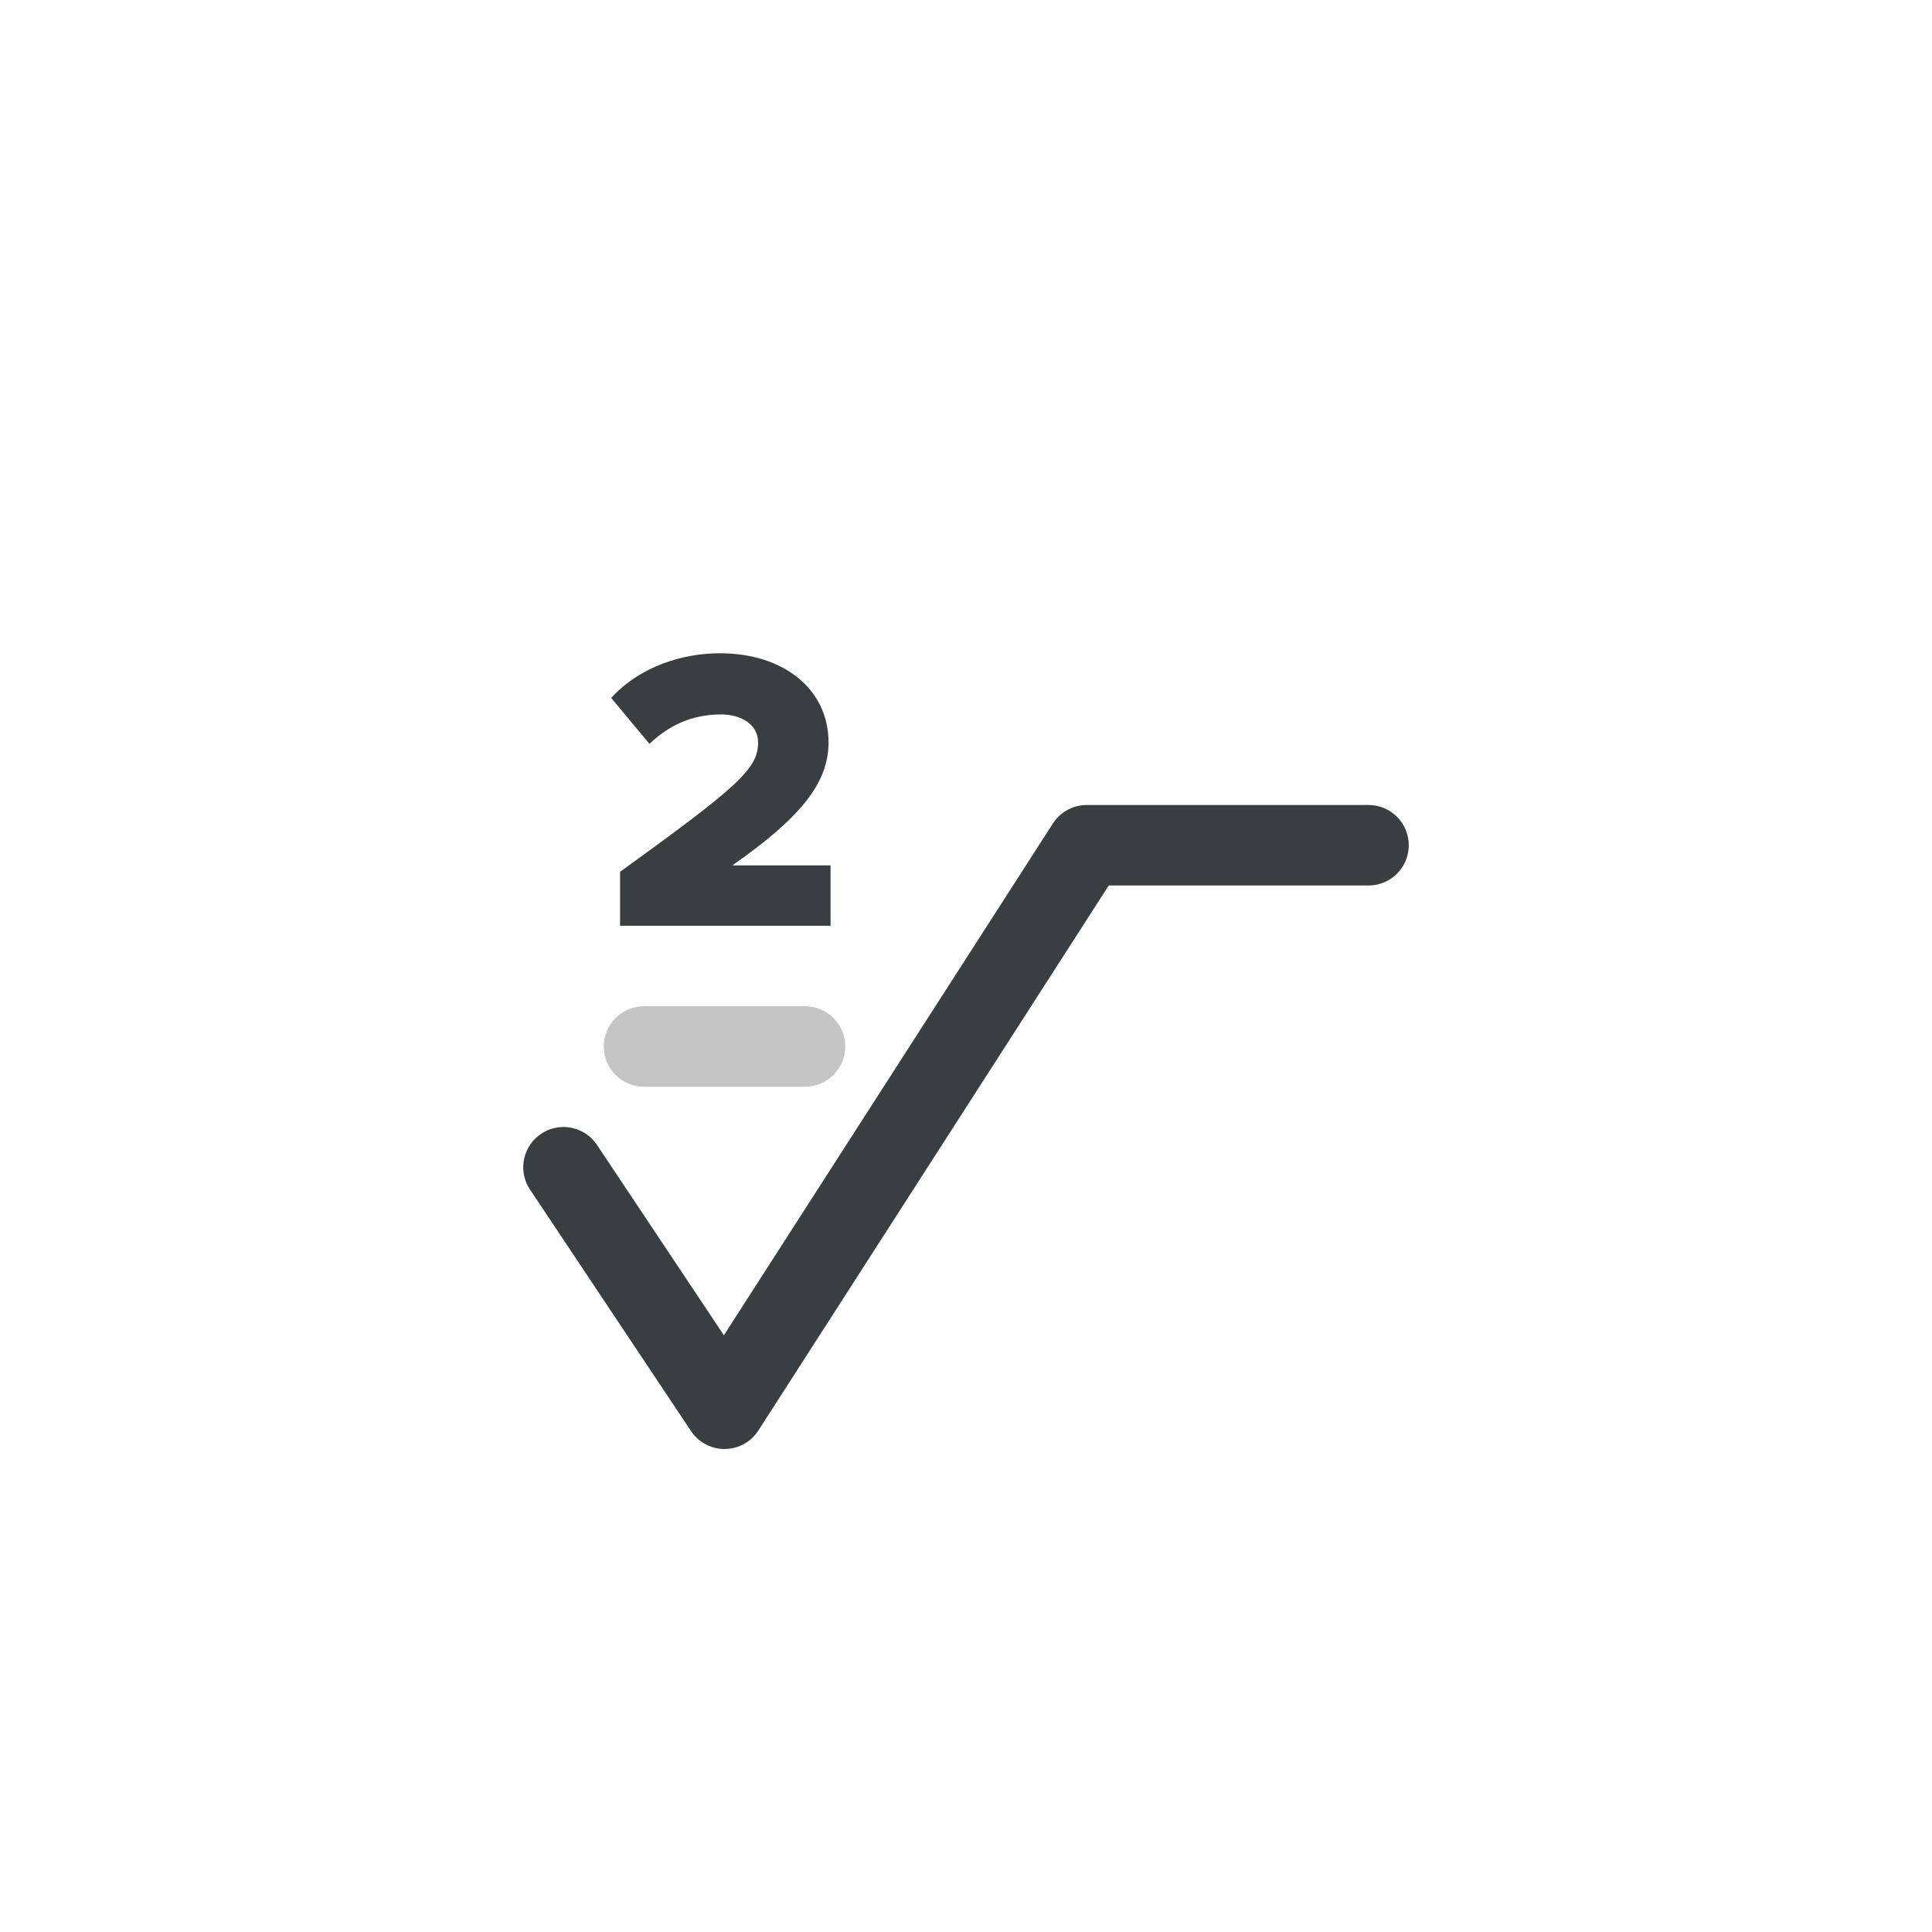
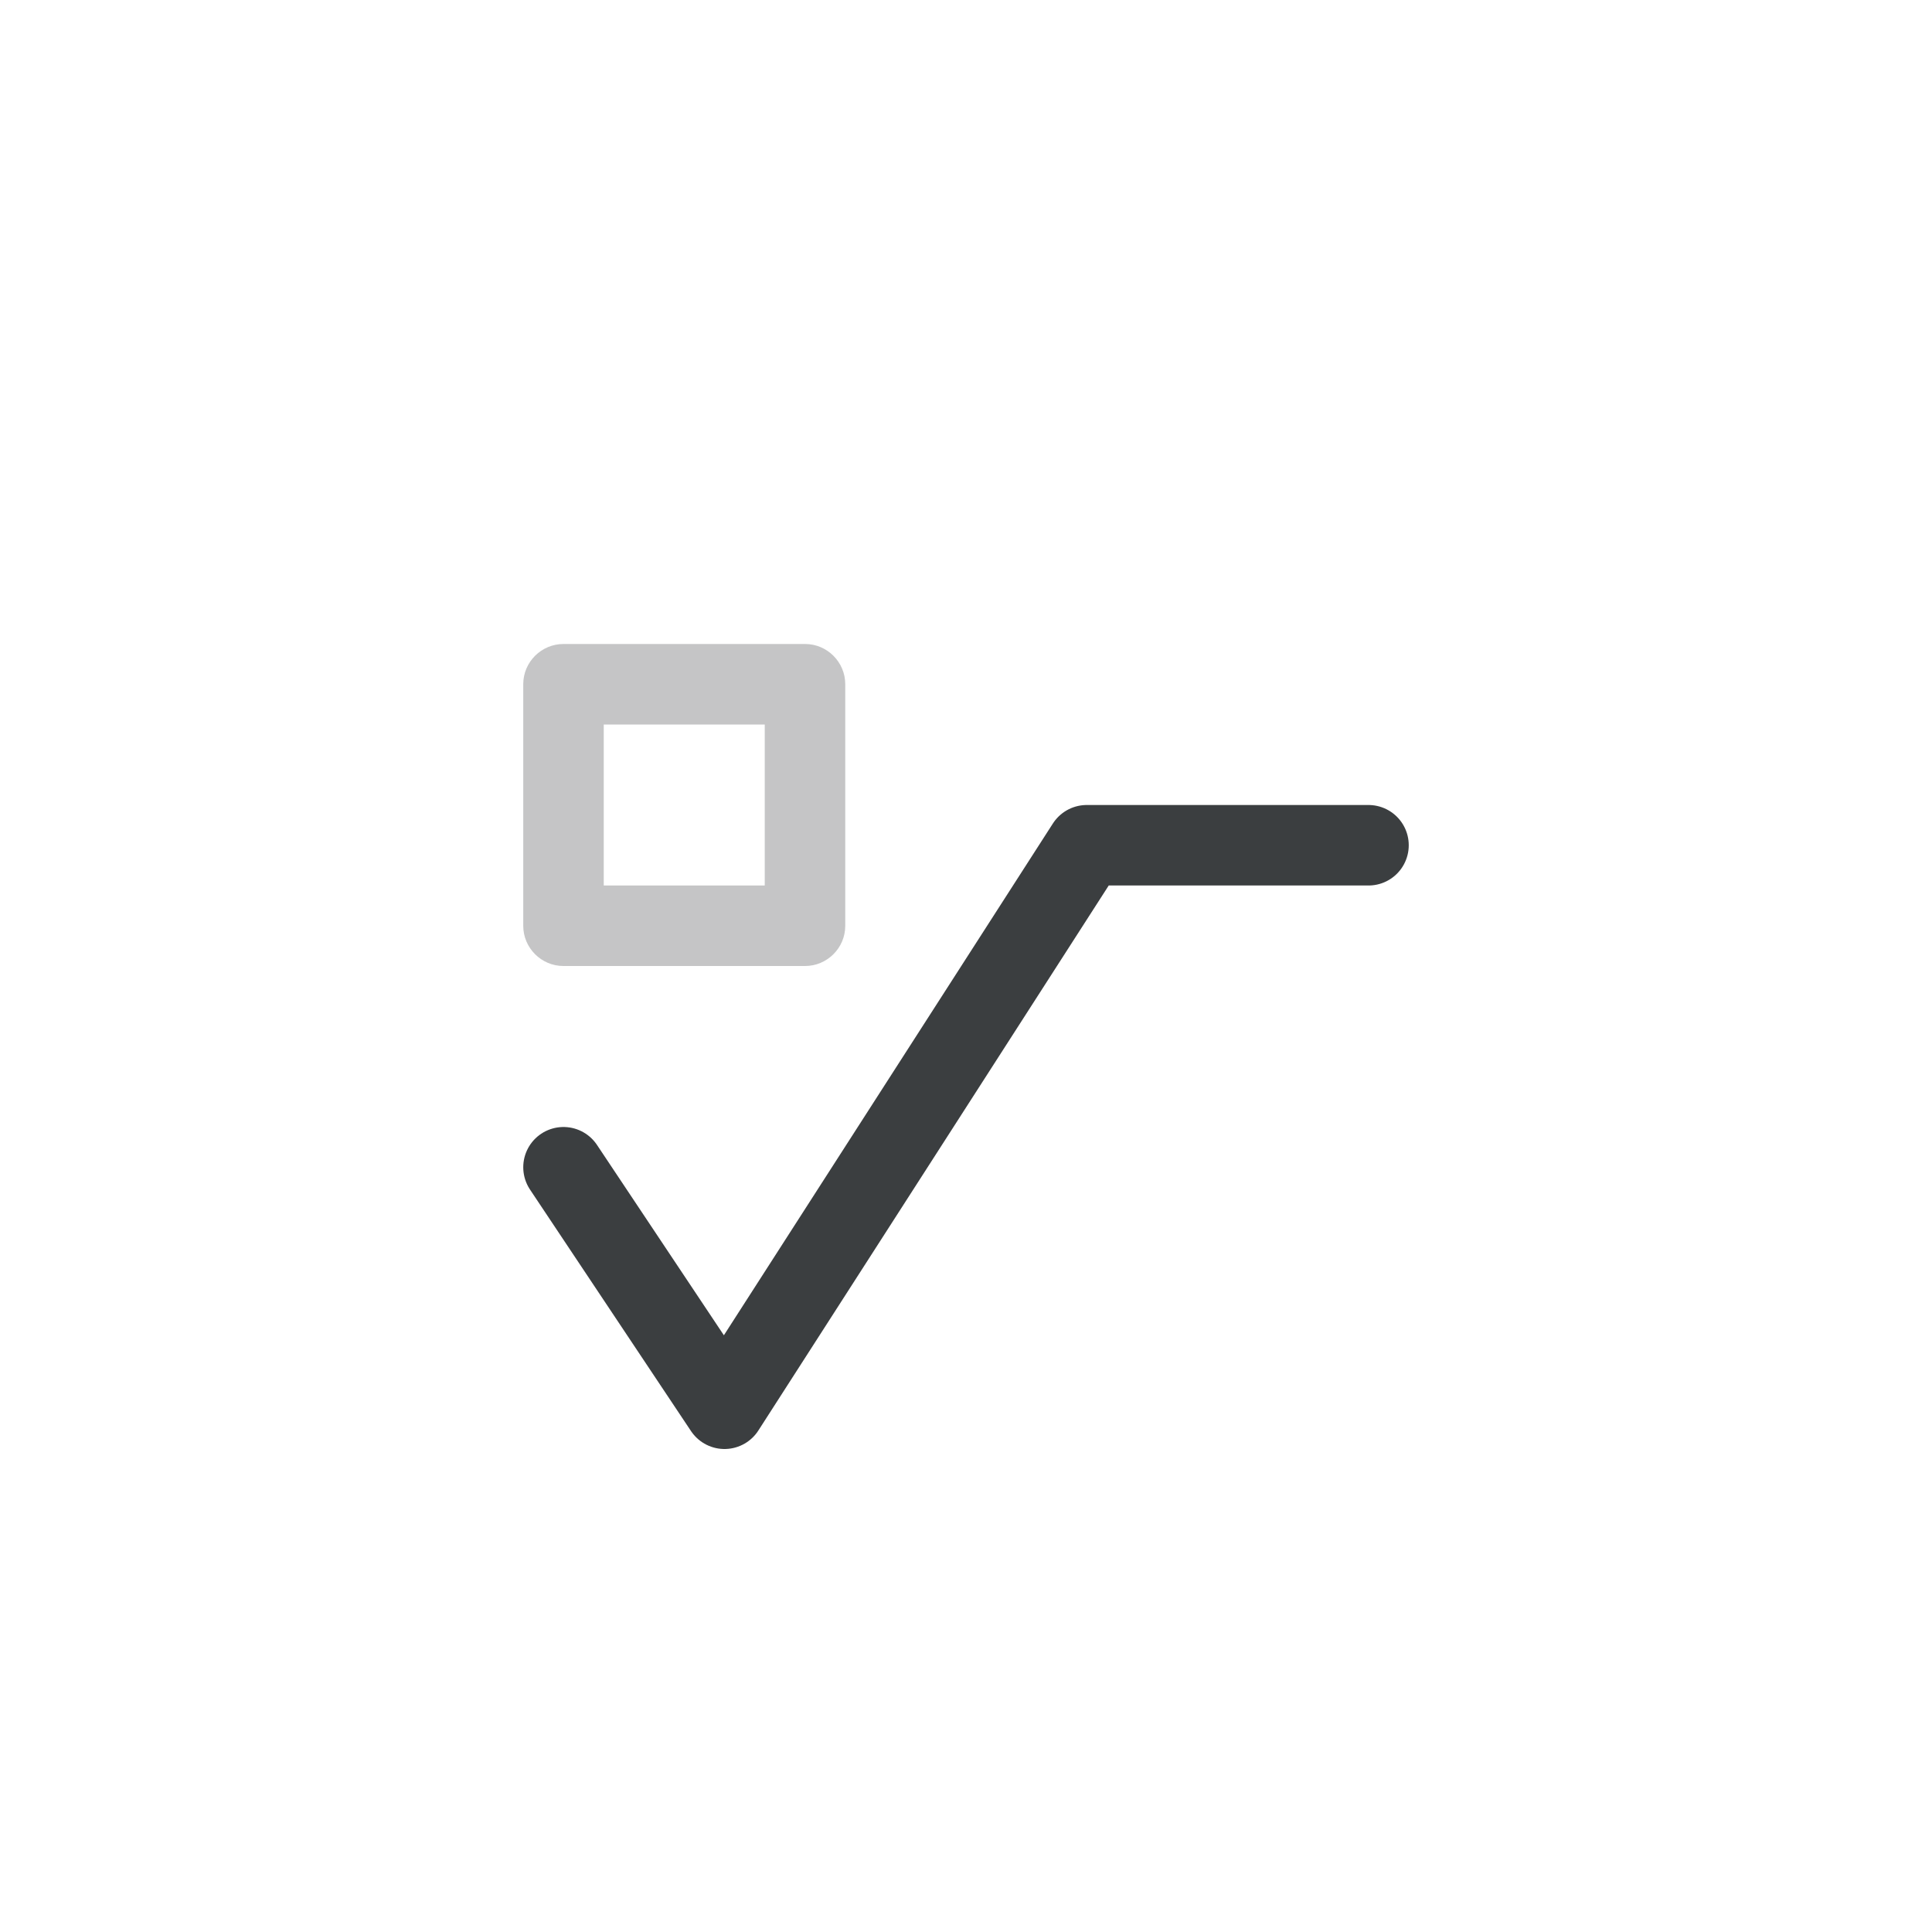
<svg xmlns="http://www.w3.org/2000/svg" width="48px" height="48px" viewBox="0 0 48 48" version="1.1">
  <defs />
  <g id="Math-Input" stroke="none" stroke-width="1" fill="none" fill-rule="evenodd">
    <g id="[Assets]-Math-Input" transform="translate(-1272, -902)">
      <g id="math_keypad_icon_radical_multi" transform="translate(1272, 902)">
        <g id="icon">
          <rect id="bounds" fill-opacity="0" fill="#FF0088" x="0" y="0" width="48" height="48" />
          <polyline id="root" stroke="#3B3E40" stroke-width="2" stroke-linecap="round" stroke-linejoin="round" points="14 29 18 35 27 21 34 21" />
-           <path d="M20.635,23 L20.635,21.5 L18.195,21.5 C19.855,20.34 20.585,19.47 20.585,18.45 C20.585,17.11 19.455,16.23 17.885,16.23 C16.955,16.23 15.895,16.56 15.185,17.34 L16.135,18.48 C16.615,18.03 17.175,17.75 17.915,17.75 C18.405,17.75 18.835,17.99 18.835,18.45 C18.835,19.11 18.295,19.57 15.405,21.66 L15.405,23 L20.635,23 Z" id="2" fill="#3B3E40" />
-           <rect id="base" fill="#3B3E40" opacity="0.3" transform="translate(18, 26) scale(1, -1) translate(-18, -26) " x="15" y="25" width="6" height="2" rx="1" />
+           <path d="M13,16.997 C13,16.446 13.453,16 13.997,16 L20.003,16 C20.554,16 21,16.453 21,16.997 L21,23.003 C21,23.554 20.547,24 20.003,24 L13.997,24 C13.446,24 13,23.547 13,23.003 L13,16.997 Z M15,18 L19,18 L19,22 L15,22 L15,18 Z" id="block" fill="#3B3E40" opacity="0.3" />
        </g>
      </g>
    </g>
  </g>
</svg>
